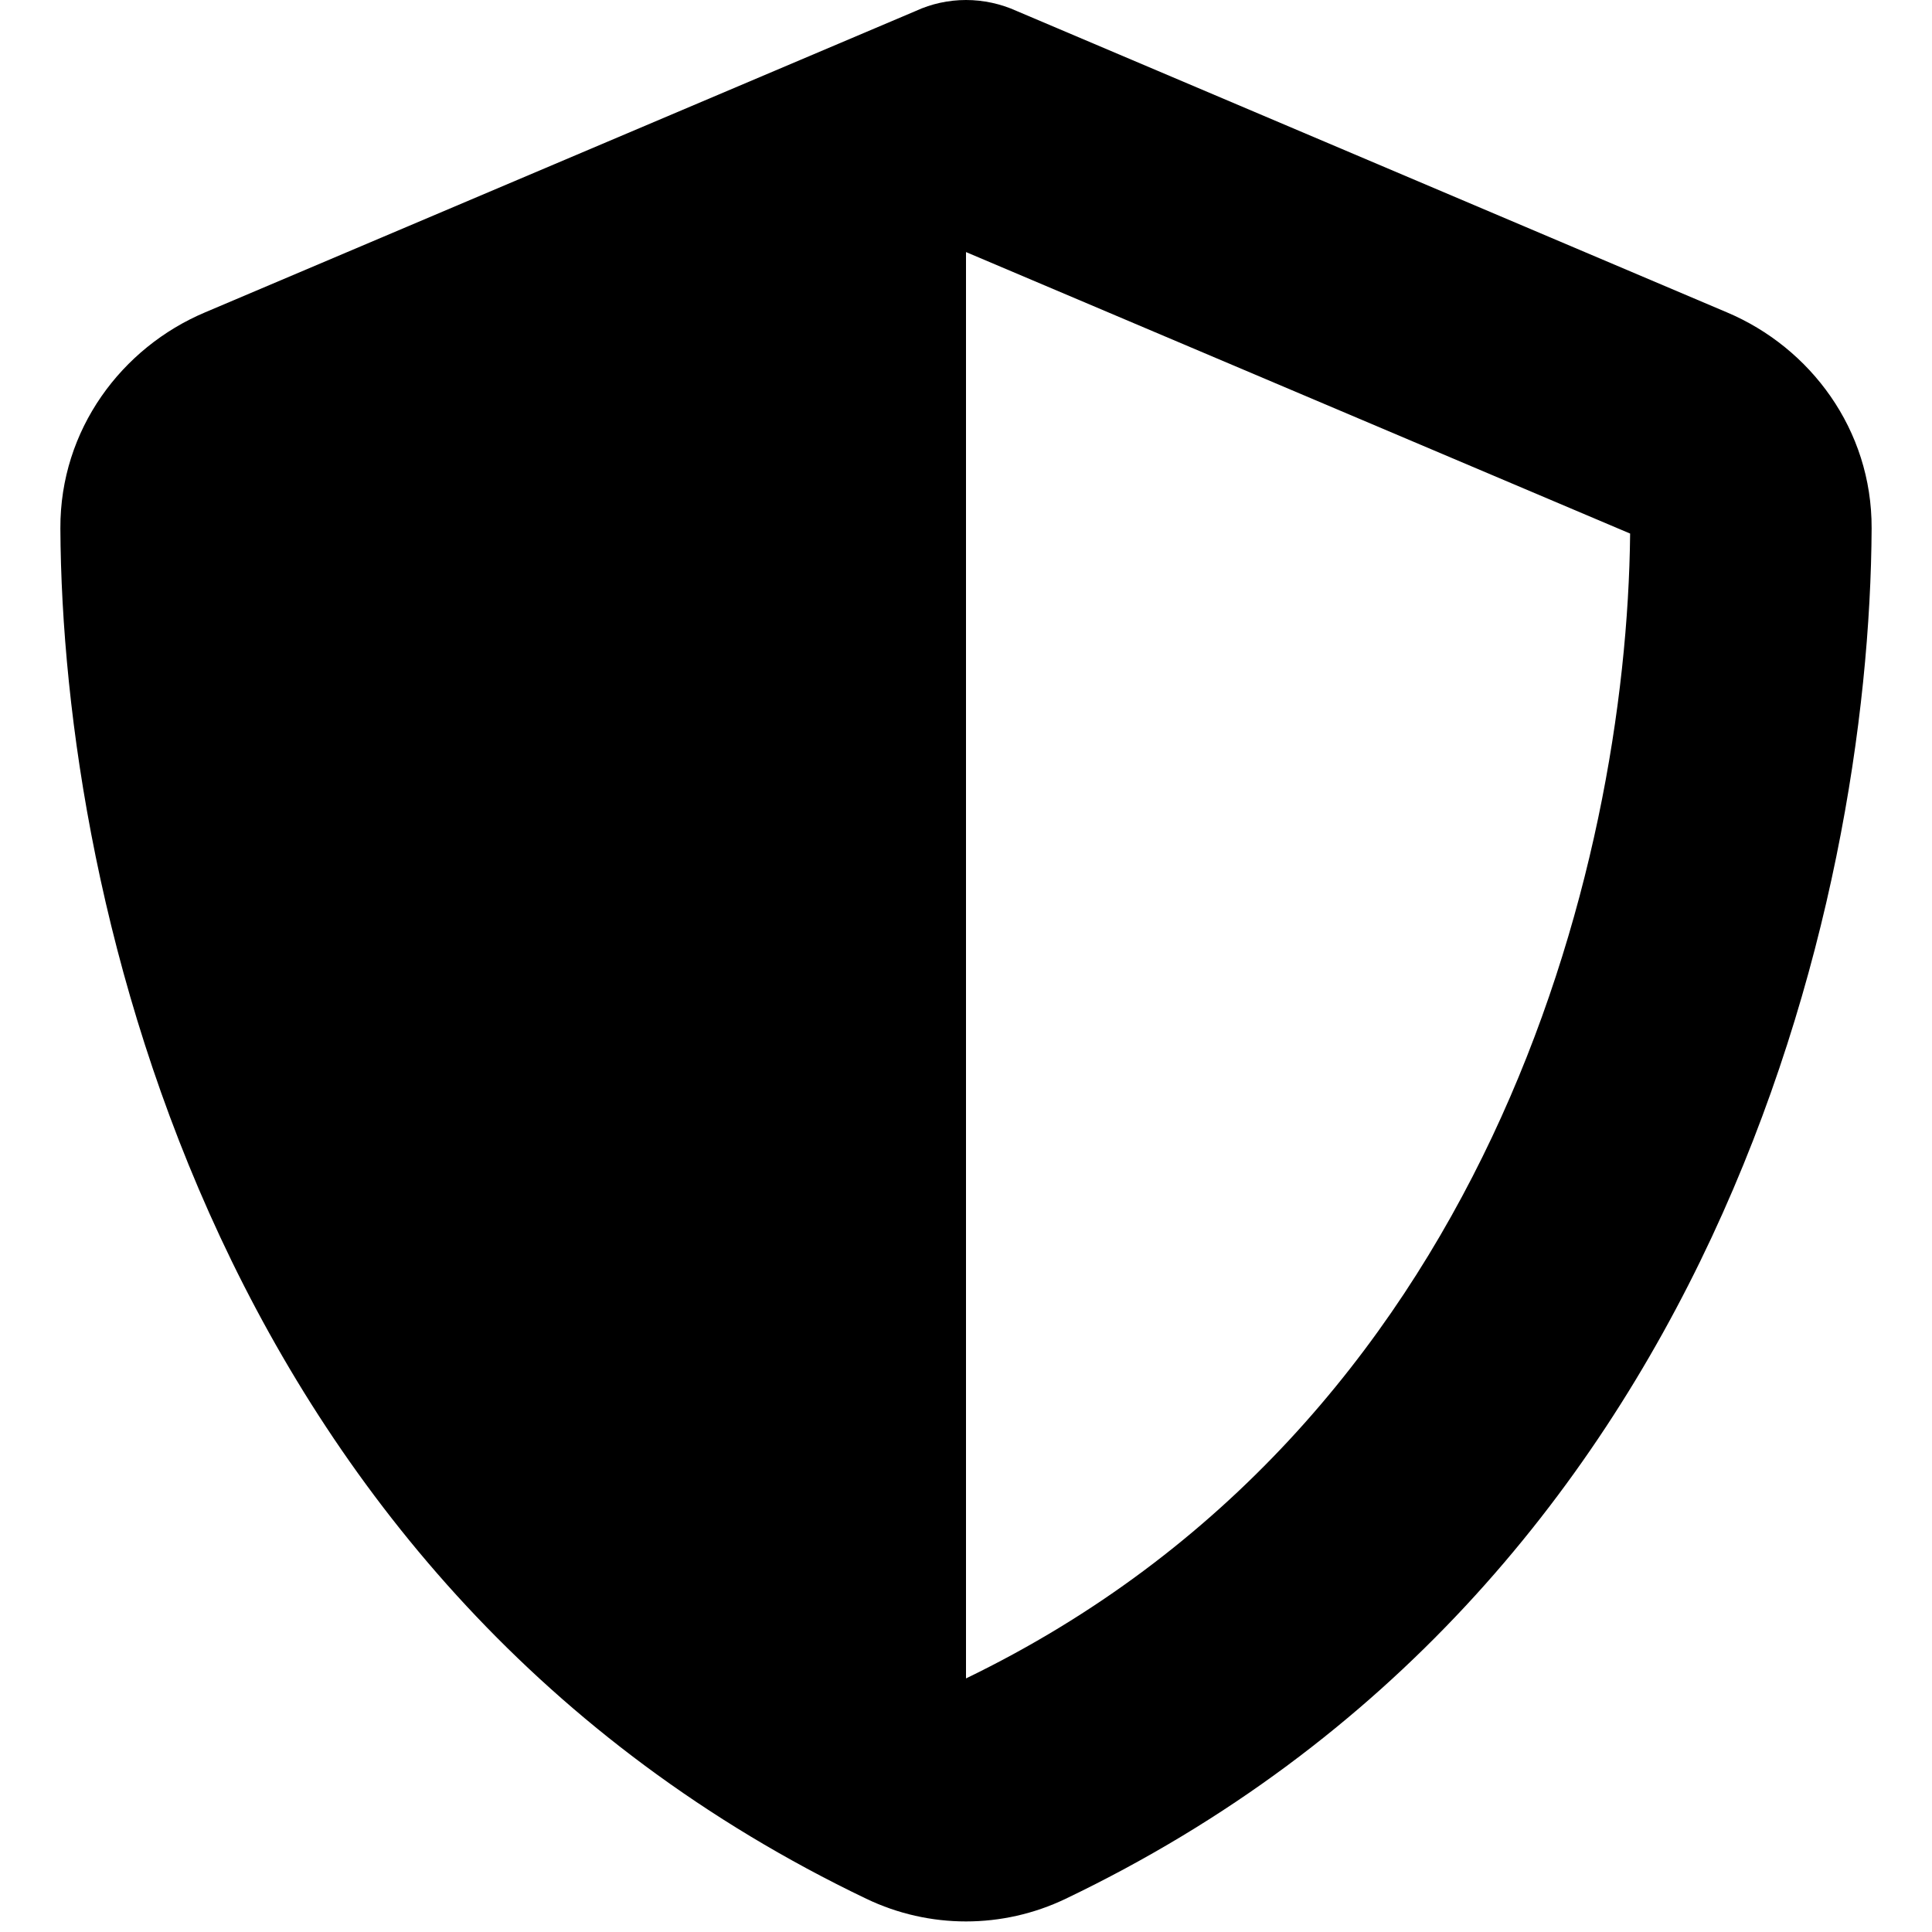
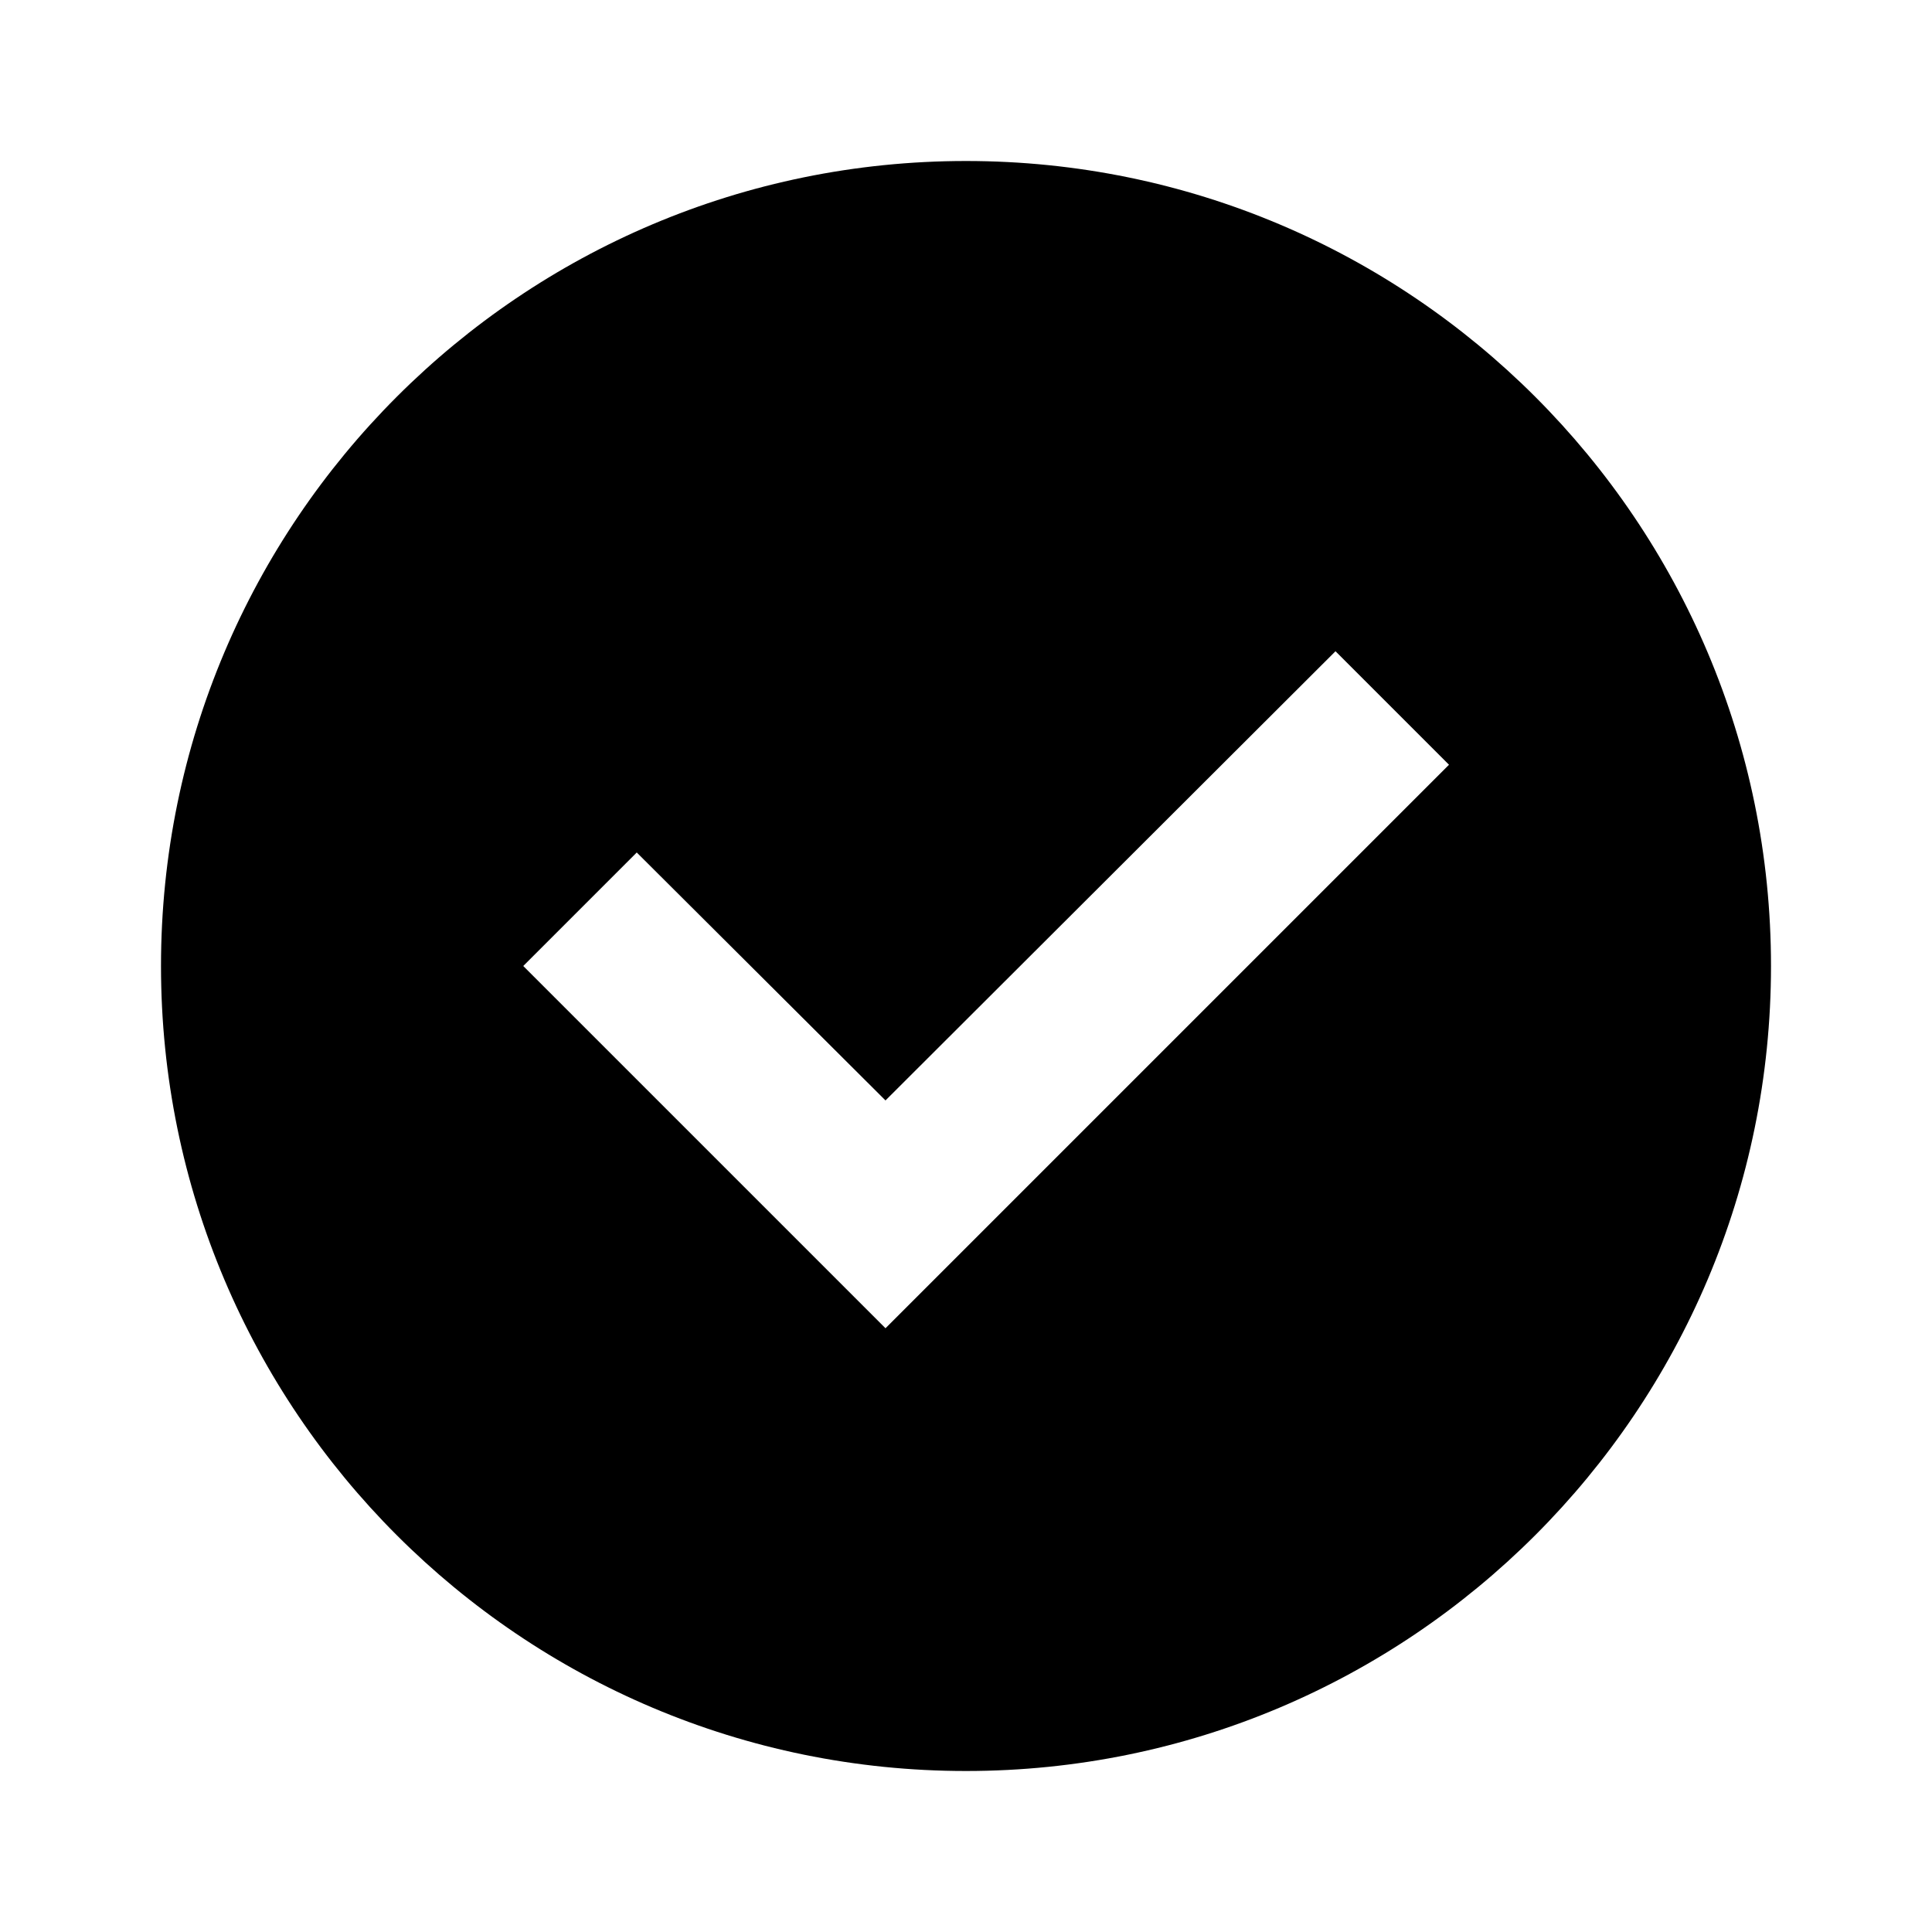
- <svg xmlns="http://www.w3.org/2000/svg" viewBox="0 0 512 512">
-   <path d="M256 0c4.6 0 9.2 1 13.4 2.9L457.7 82.8c22 9.3 38.4 31 38.3 57.2c-.5 99.2-41.3 280.7-213.6 363.2c-16.7 8-36.1 8-52.8 0C57.3 420.7 16.5 239.2 16 140c-.1-26.2 16.3-47.9 38.3-57.2L242.7 2.9C246.8 1 251.4 0 256 0zm0 66.8V444.8C394 378 431.1 230.1 432 141.4L256 66.8l0 0z" />
+ <svg viewBox="0 0 24 24" fill="currentColor">
+   <path d="M12,2A10,10 0 0,1 22,12A10,10 0 0,1 12,22A10,10 0 0,1 2,12A10,10 0 0,1 12,2M11,16.5L18,9.5L16.59,8.09L11,13.67L7.91,10.59L6.5,12L11,16.5Z" />
</svg>
